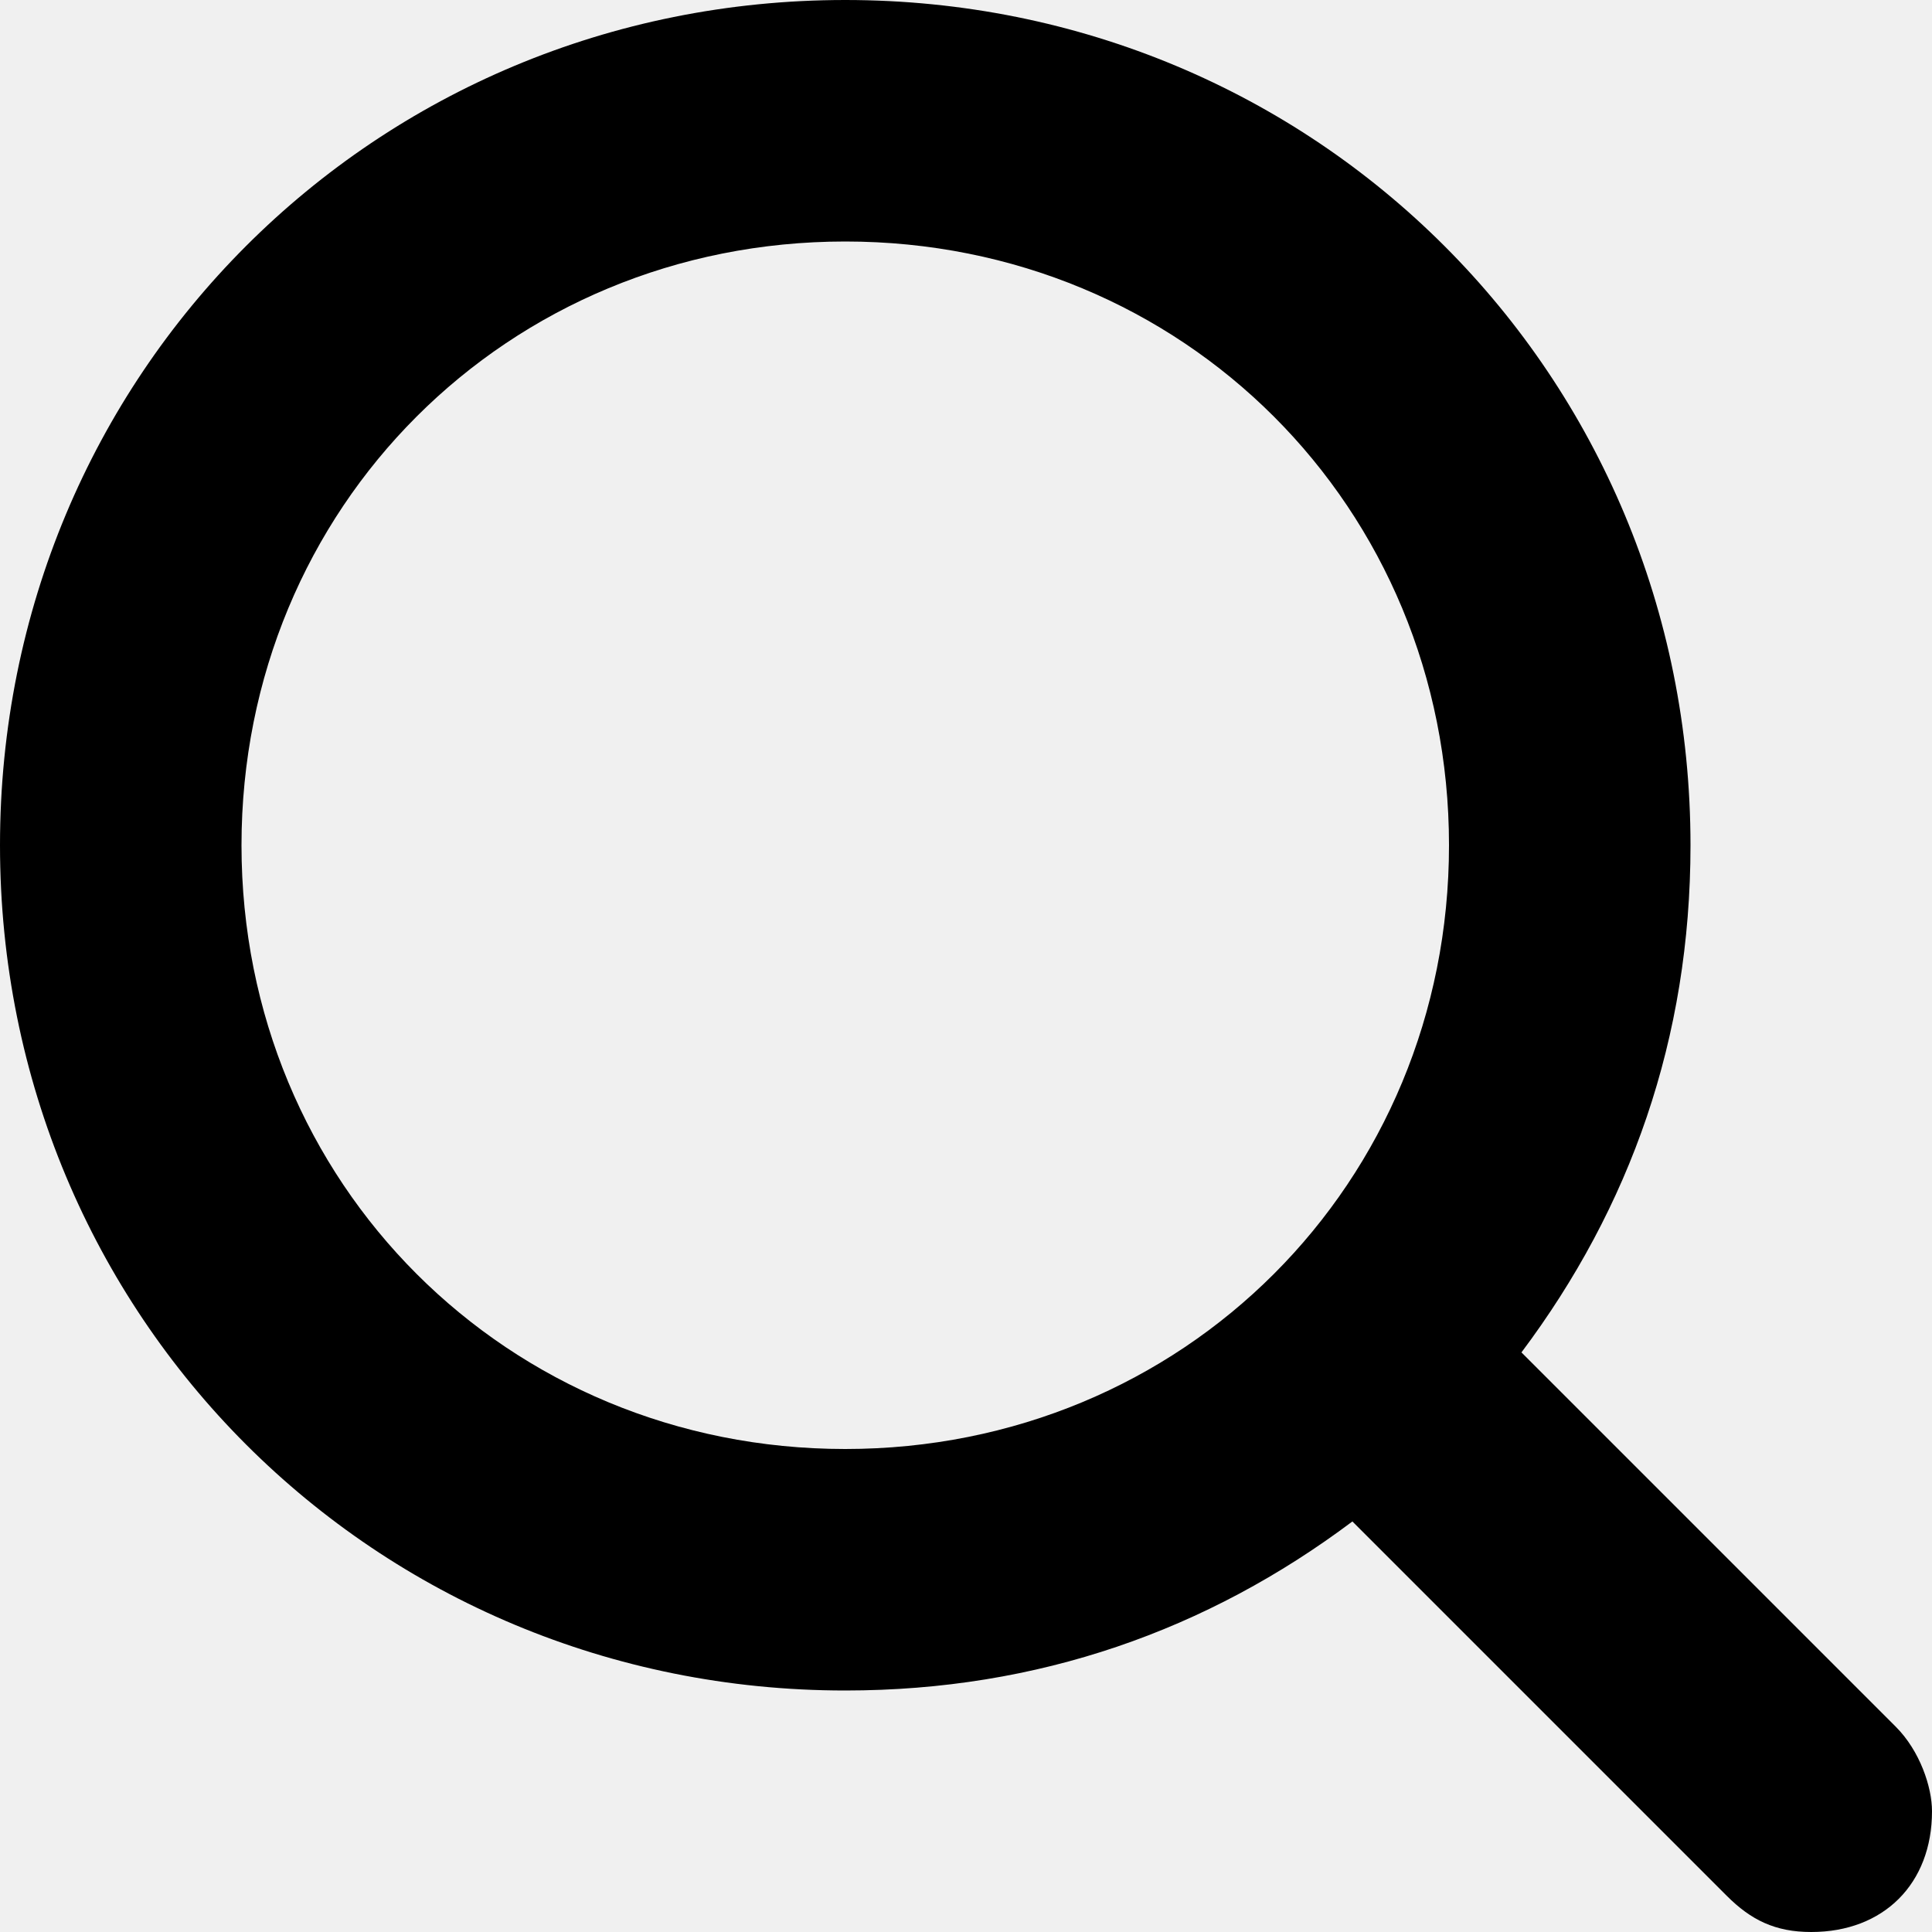
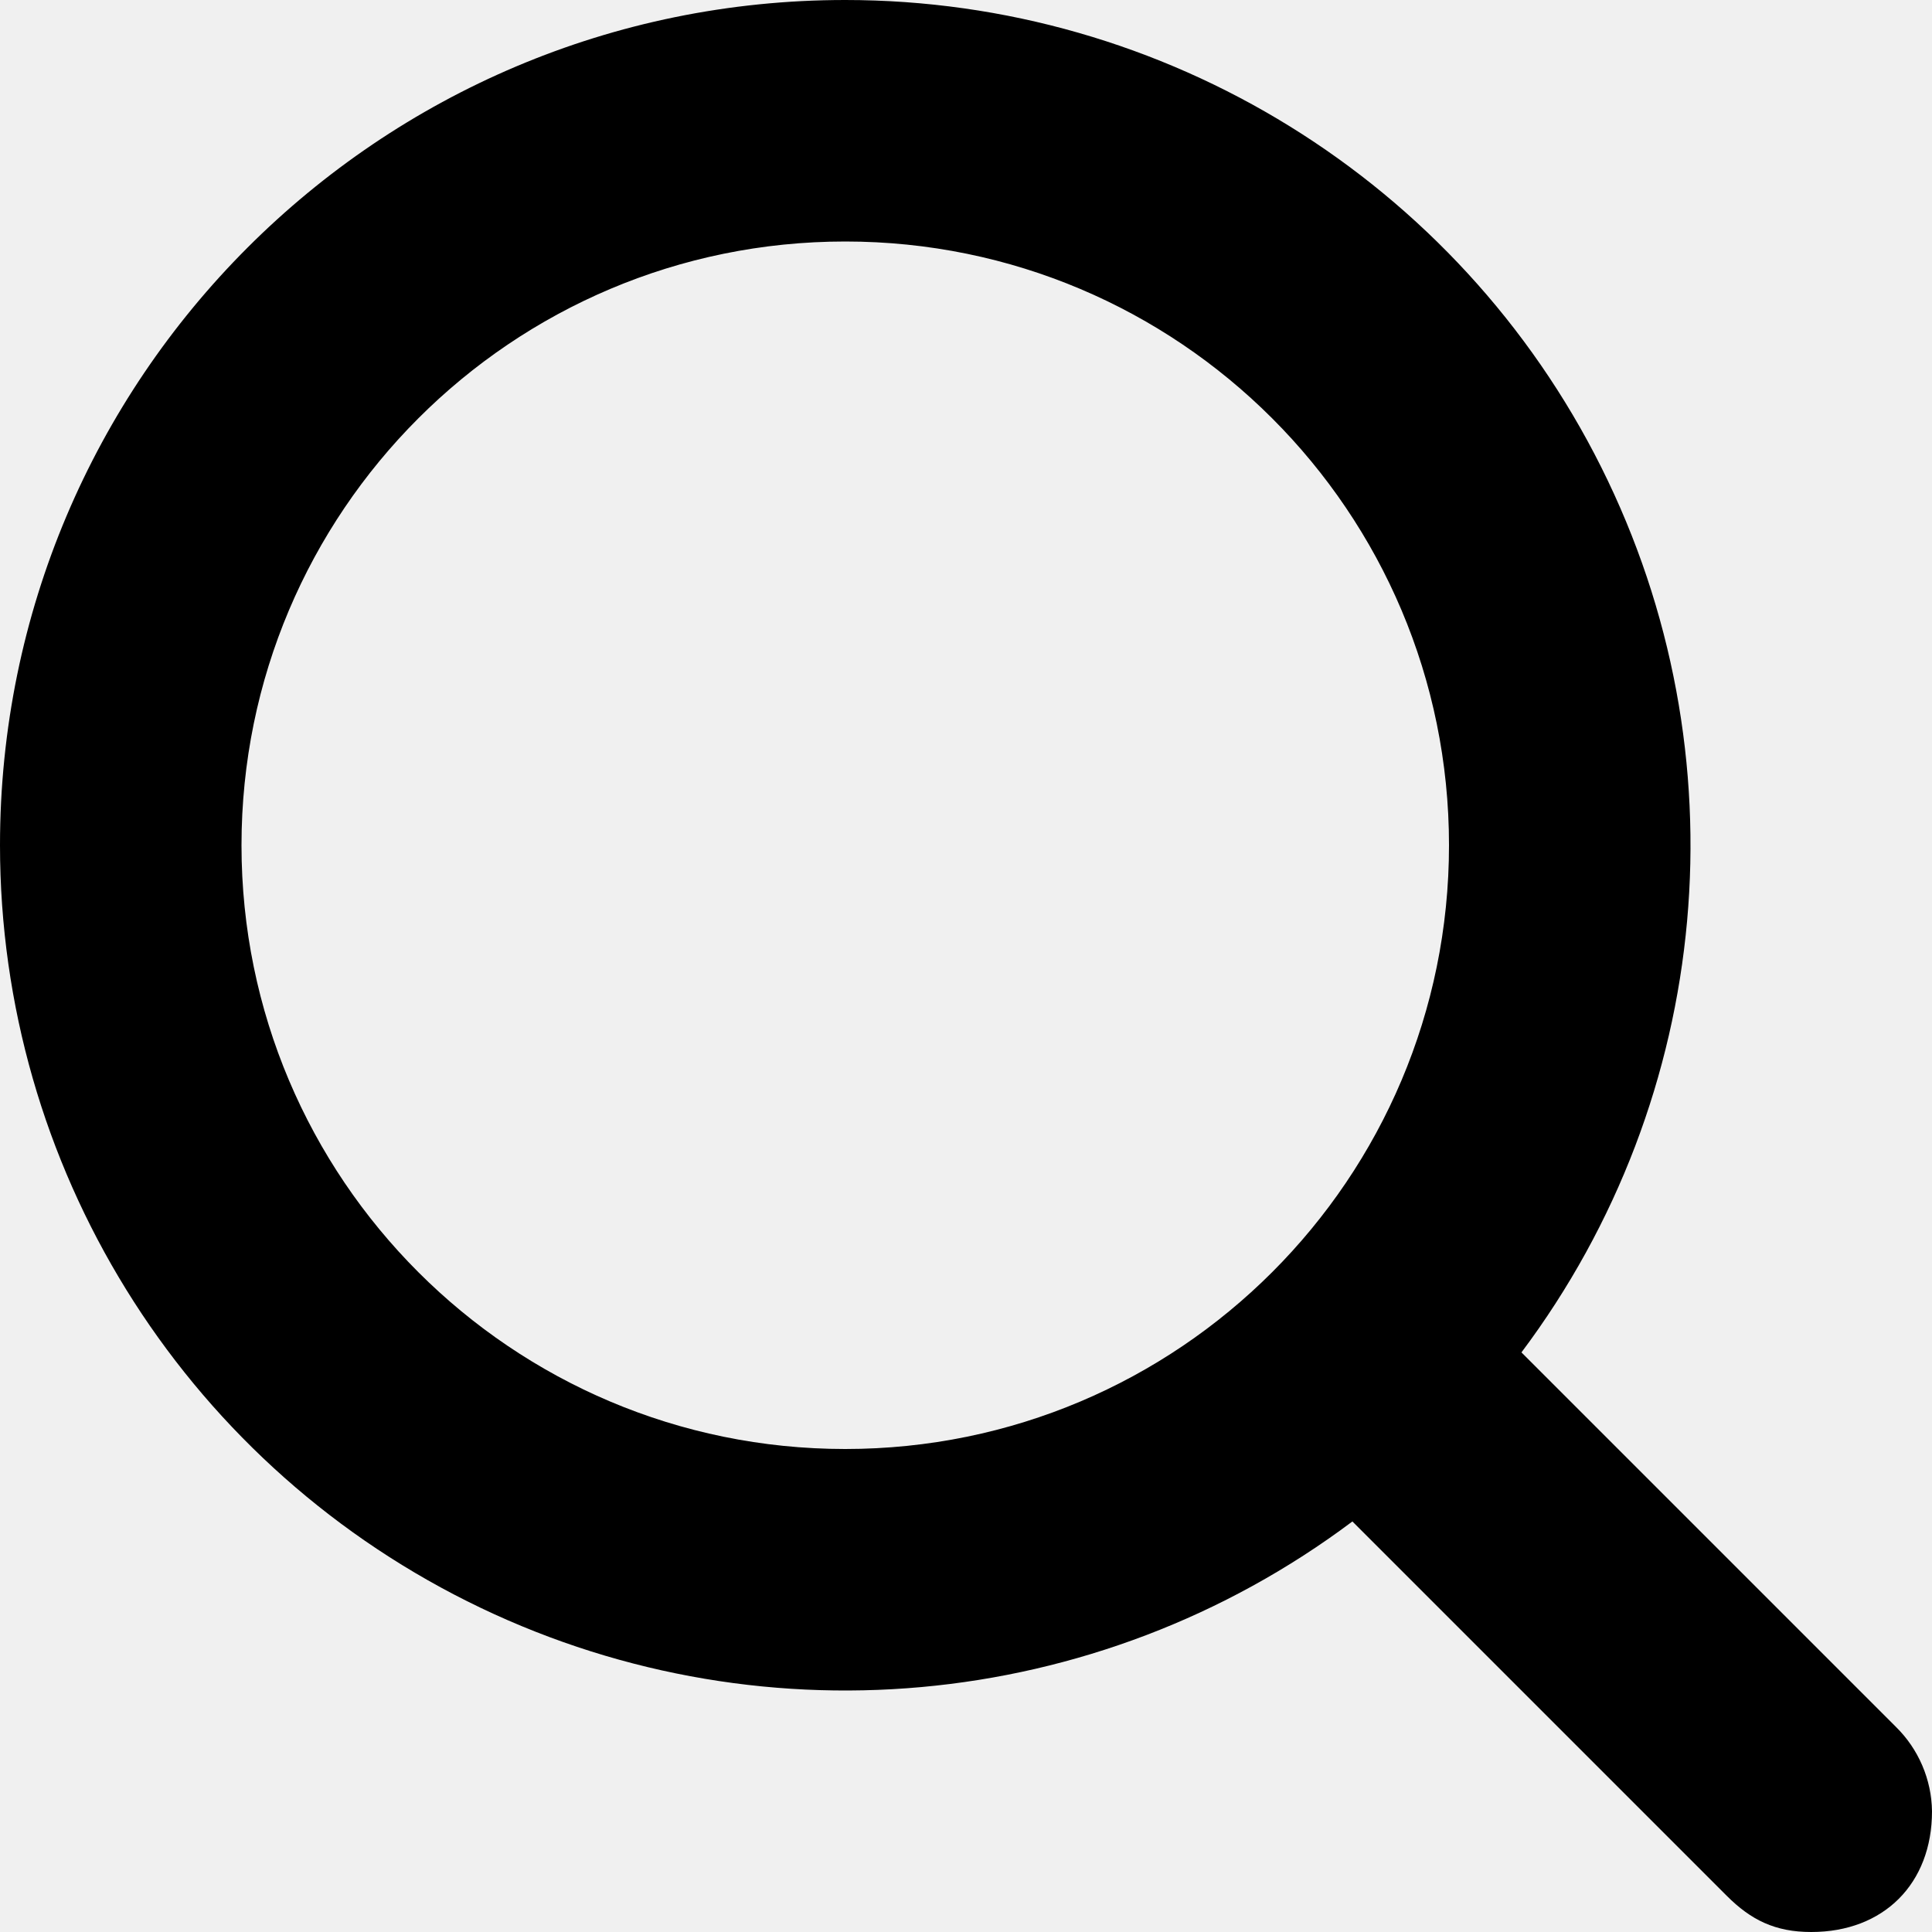
- <svg xmlns="http://www.w3.org/2000/svg" width="16" height="16" fill="none">
-   <g clip-path="url(#a)">
-     <path fill="#000" d="m15.7 14.3-3.1-3.1C13.5 10 14 8.6 14 7c0-3.9-3.1-7-7-7S0 3.1 0 7s3.1 7 7 7c1.6 0 3-.5 4.2-1.4l3.1 3.1c.2.2.4.3.7.3.6 0 1-.4 1-1 0-.2-.1-.5-.3-.7ZM2 7c0-2.8 2.2-5 5-5s5 2.2 5 5-2.2 5-5 5-5-2.2-5-5Z" />
-   </g>
-   <defs>
-     <clipPath id="a">
-       <path fill="#fff" d="M0 0h16v16H0z" />
-     </clipPath>
-   </defs>
+ <svg xmlns="http://www.w3.org/2000/svg" width="16" height="16" fill="none" viewBox="0 0 16 16">
+   <path fill="#000" d="m15.7 14.3-3.1-3.1A7 7 0 0 0 7 0a7 7 0 0 0-7 7 7 7 0 0 0 11.2 5.6l3.1 3.1c.2.2.4.3.7.3.6 0 1-.4 1-1a1 1 0 0 0-.3-.7ZM2 7a5 5 0 0 1 5-5 5 5 0 0 1 5 5 5 5 0 0 1-5 5 5 5 0 0 1-5-5Z" />
</svg>
